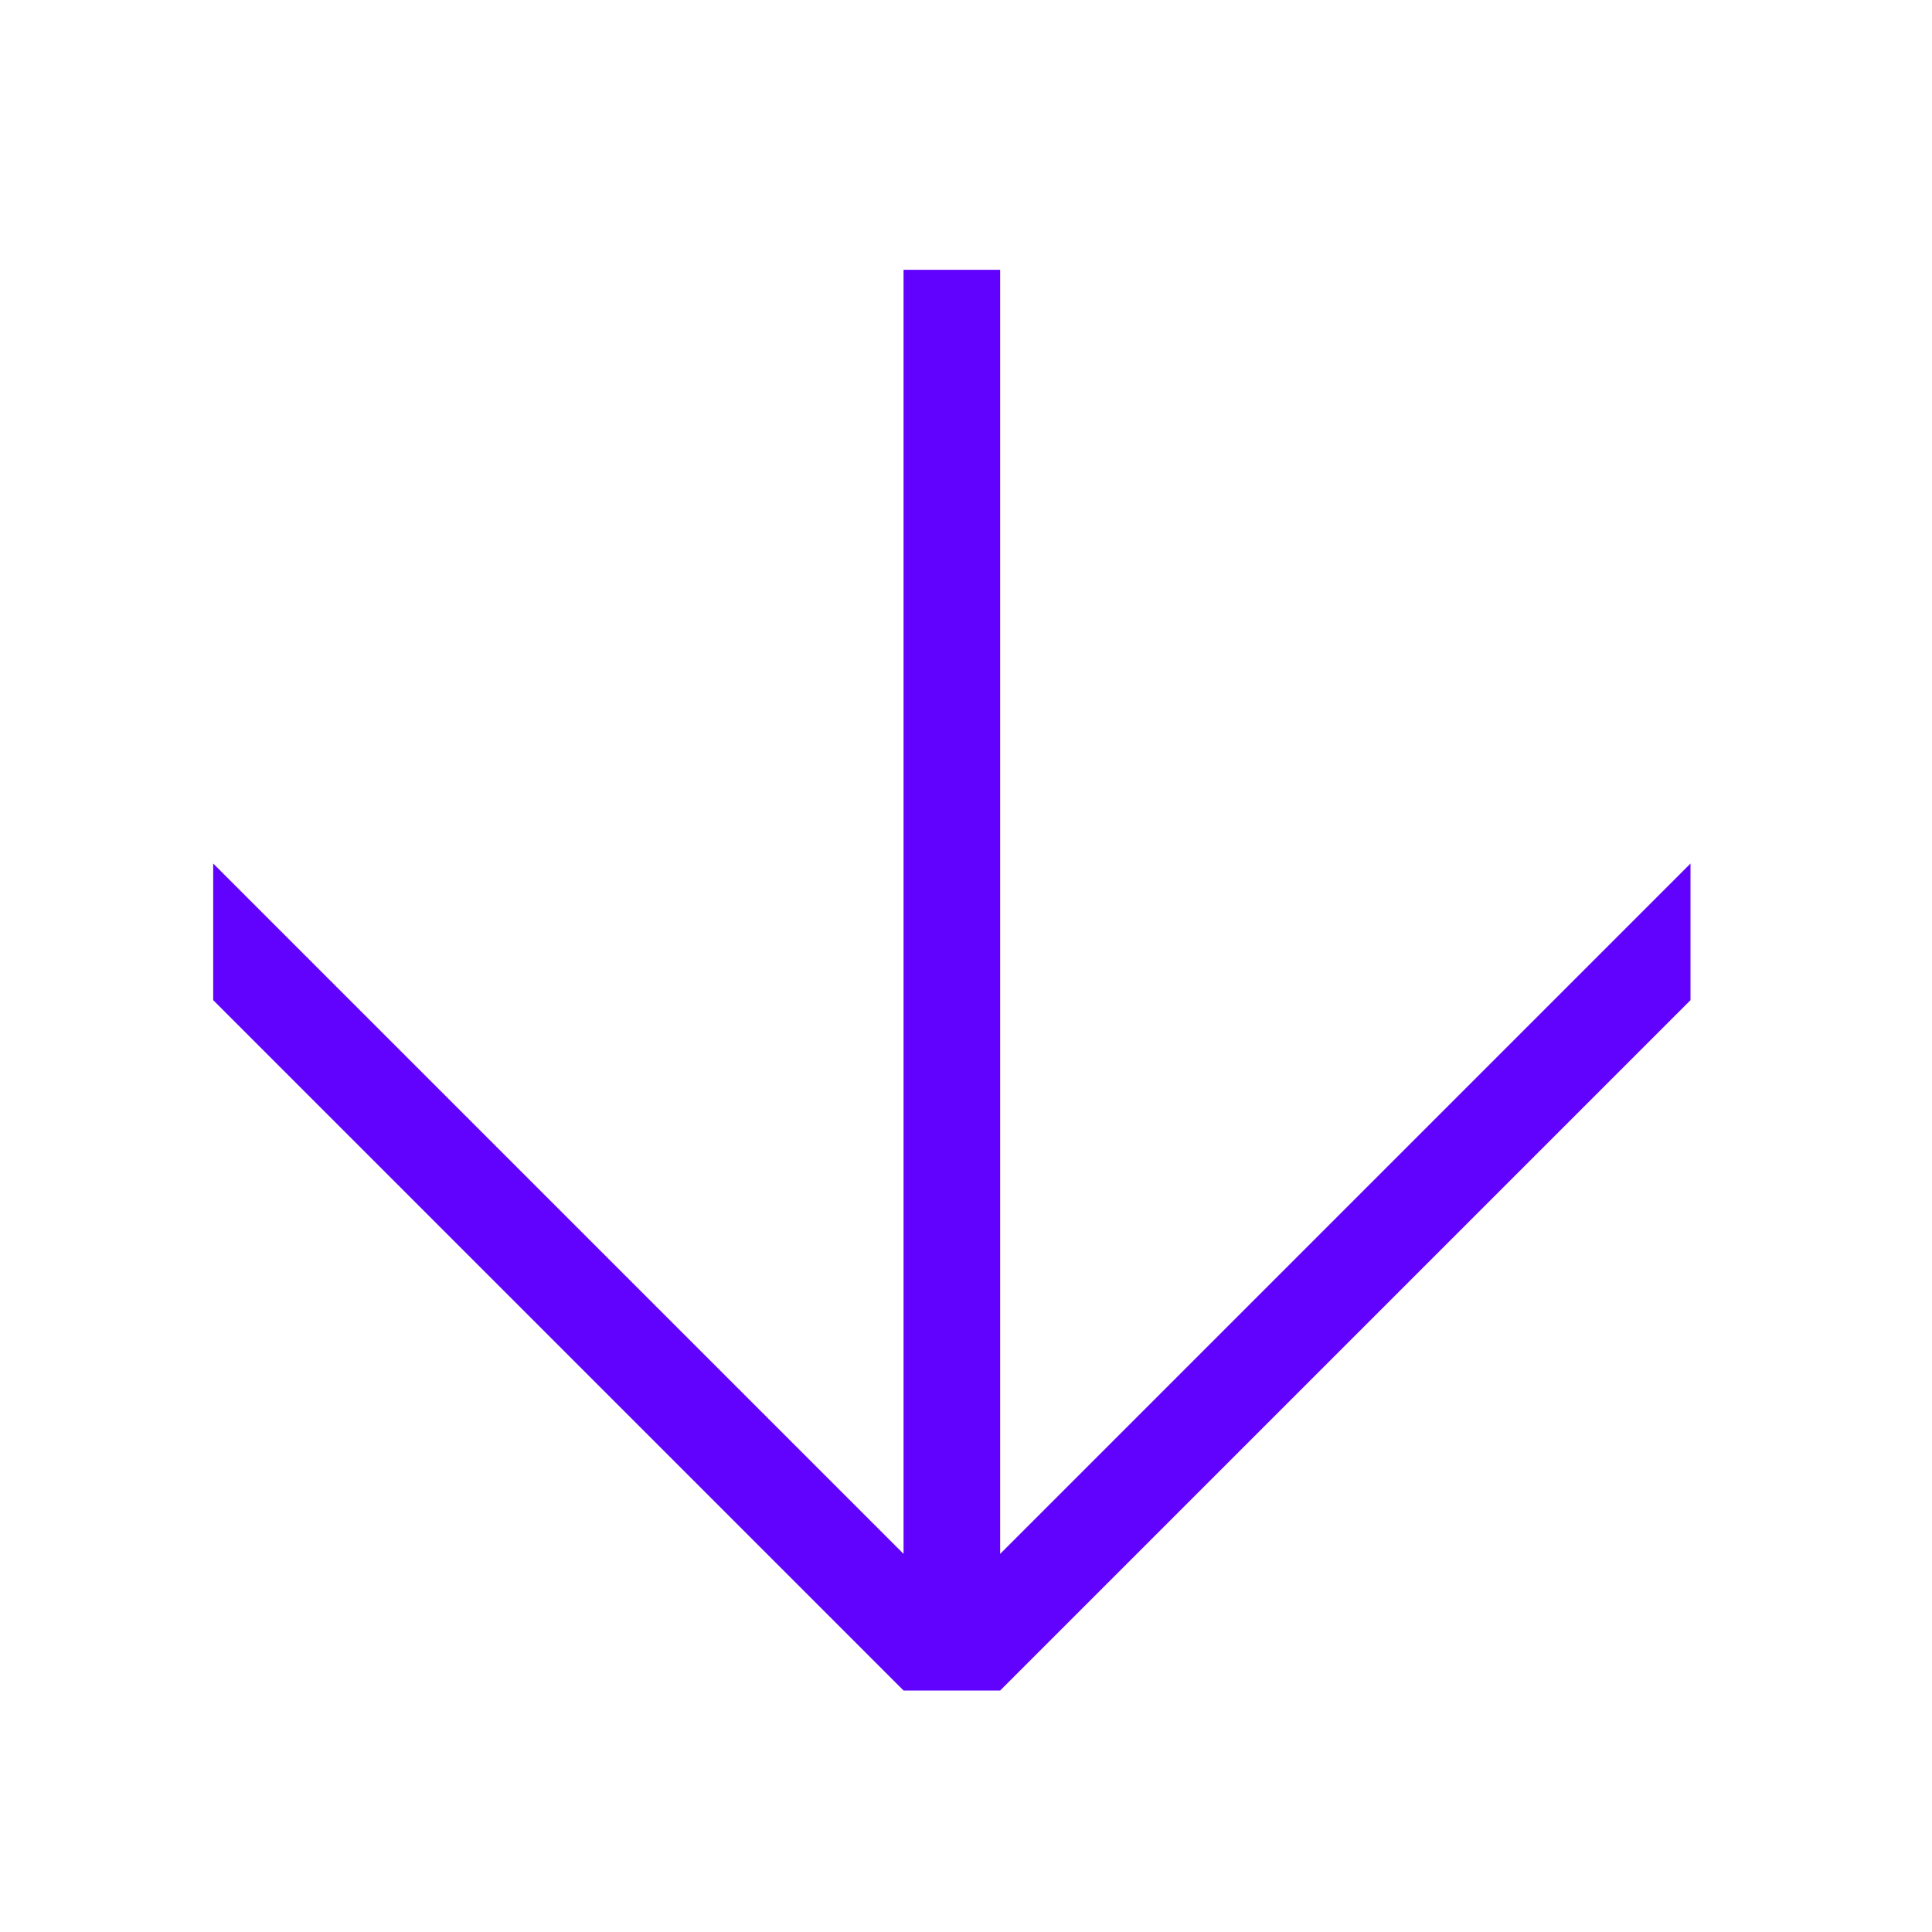
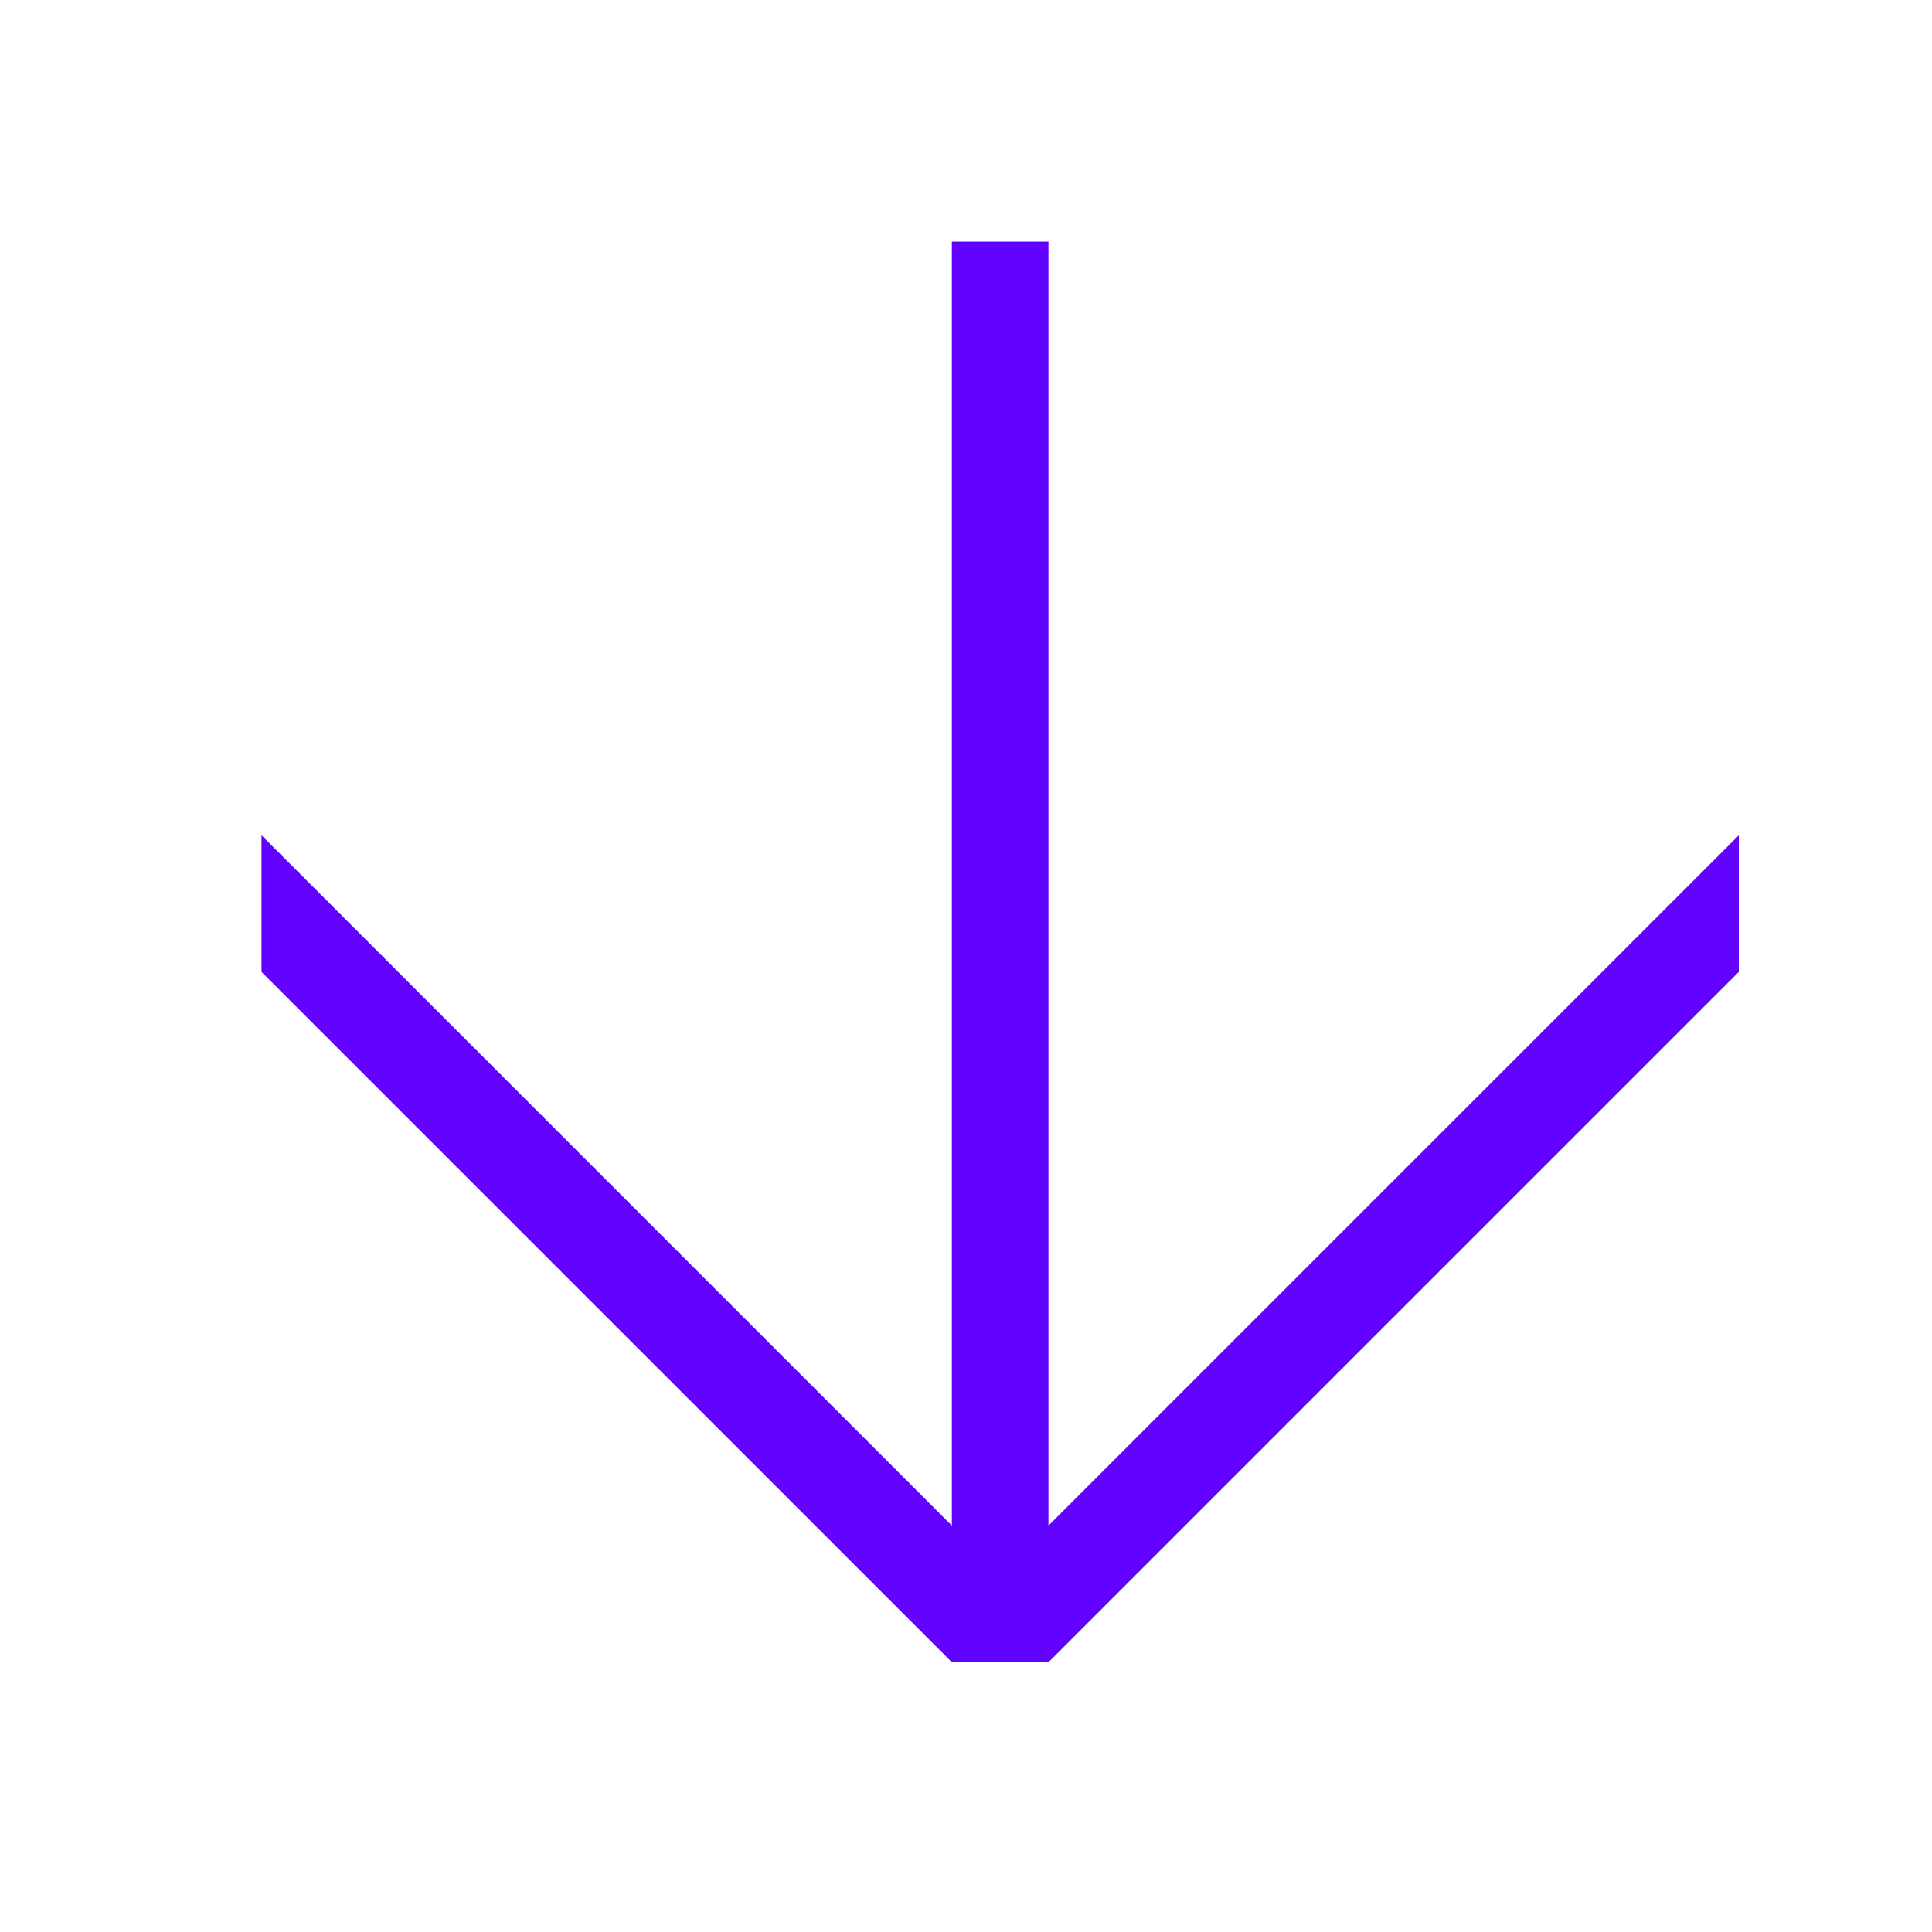
<svg xmlns="http://www.w3.org/2000/svg" width="80" height="80" viewBox="0 0 80 80" fill="none">
-   <path d="M41.414 64.343L70 35.757L70 41.414L41.414 70L37.414 70L8.828 41.414L8.828 35.757L37.414 64.343L37.414 11.172L41.414 11.172L41.414 64.343Z" fill="#6002FD" />
+   <path d="M43.414 63.172L72 34.586L72 40.243L43.414 68.828L39.414 68.828L10.828 40.243L10.828 34.586L39.414 63.172L39.414 10L43.414 10L43.414 63.172Z" fill="#6002FD" />
</svg>
